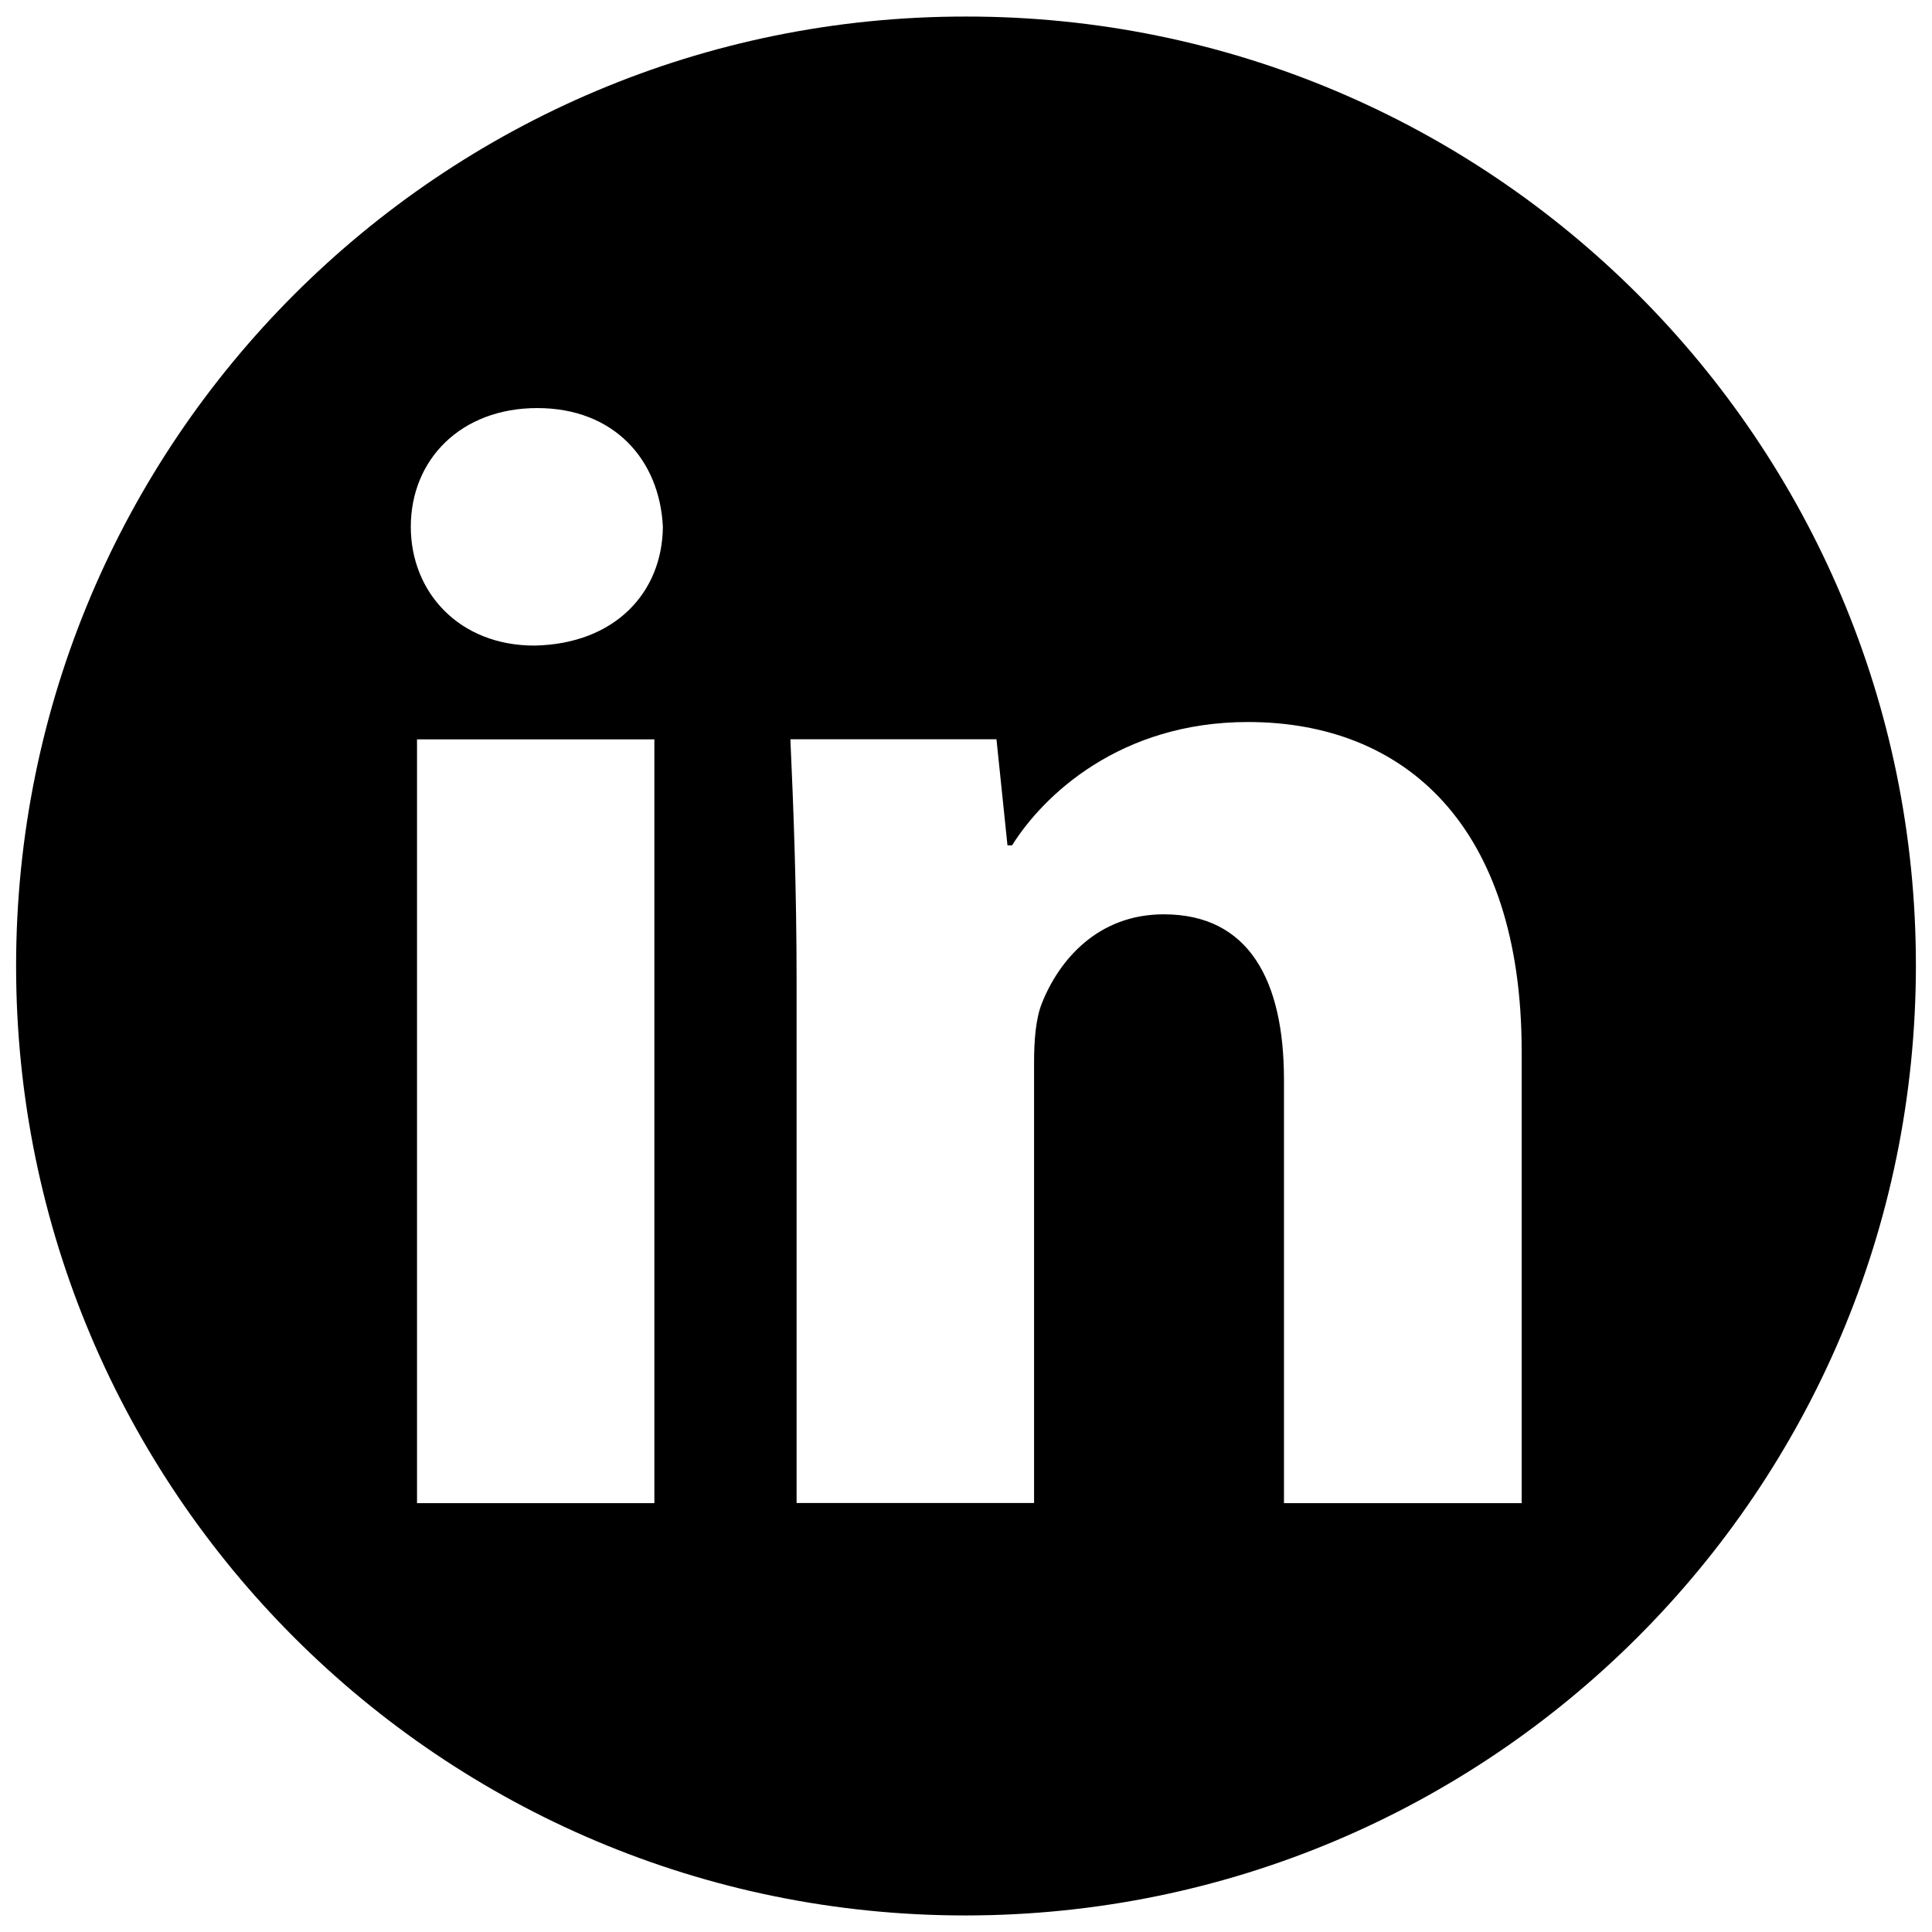
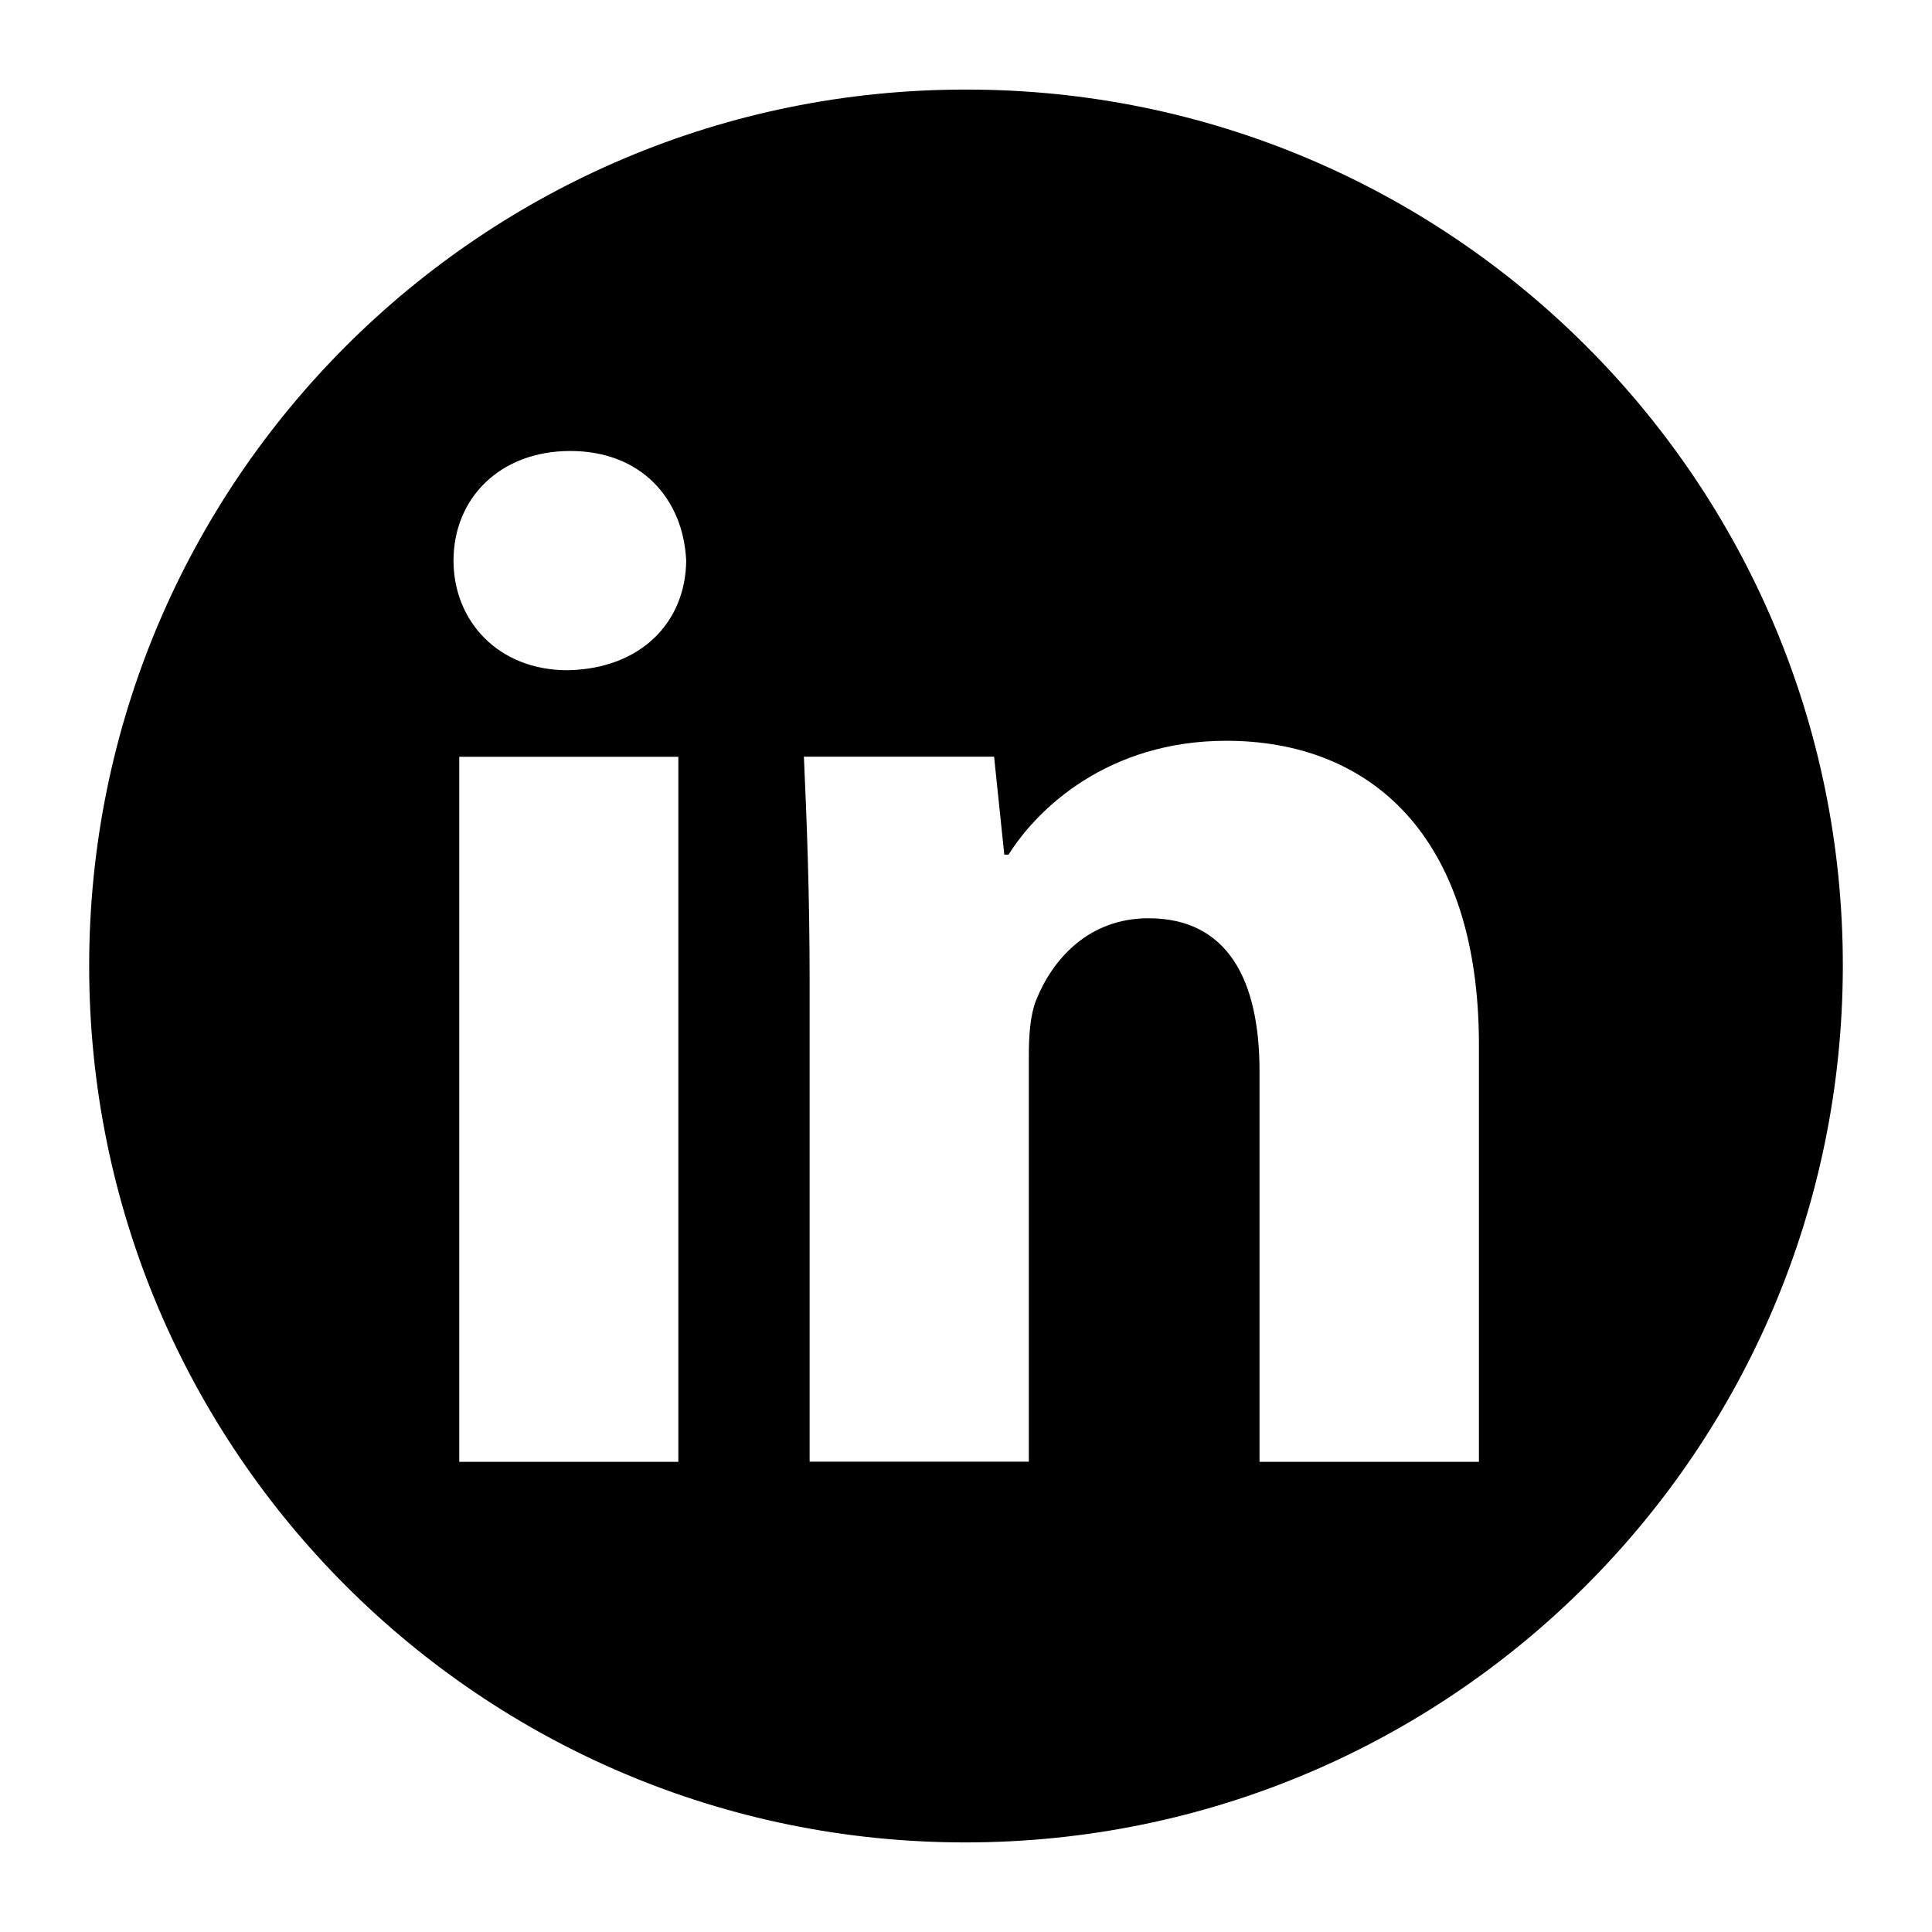
- <svg xmlns="http://www.w3.org/2000/svg" version="1.1" x="0px" y="0px" width="60px" height="60px" viewBox="0 0 60 60" enable-background="new 0 0 60 60" xml:space="preserve">
+ <svg xmlns="http://www.w3.org/2000/svg" version="1.1" id="Layer_1" x="0px" y="0px" width="65px" height="65px" viewBox="-2.5 -2.5 65 65" enable-background="new -2.5 -2.5 65 65" xml:space="preserve">
  <g>
-     <path d="M30 0.514C13.715 0.5 0.5 13.7 0.5 30S13.715 59.5 30 59.486S59.486 46.3 59.5 30S46.285 0.5 30 0.514z M20.322 46.681h-7.371v-23.72h7.371V46.681z M16.592 20.049c-2.328 0-3.834-1.653-3.834-3.689c0-2.086 1.551-3.687 3.928-3.687 c2.379 0 3.8 1.6 3.9 3.687C20.57 18.4 19.1 20 16.6 20.049z M47.242 46.681h-7.367V33.533 c0-3.057-1.07-5.138-3.734-5.138c-2.037 0-3.246 1.406-3.785 2.764c-0.193 0.482-0.242 1.165-0.242 1.84v13.678h-7.375V30.523 c0-2.959-0.096-5.435-0.193-7.565h6.4l0.342 3.295h0.143c0.971-1.551 3.35-3.83 7.326-3.83c4.852 0 8.5 3.2 8.5 10.23V46.681 z" />
+     <path d="M30,0.514C13.715,0.5,0.5,13.7,0.5,30S13.715,59.5,30,59.486S59.486,46.3,59.5,30S46.285,0.5,30,0.514z M20.322,46.682   h-7.371V22.961h7.371V46.682z M16.592,20.049c-2.328,0-3.834-1.653-3.834-3.689c0-2.086,1.551-3.687,3.928-3.687   c2.379,0,3.8,1.6,3.9,3.687C20.57,18.399,19.1,20,16.6,20.049H16.592z M47.242,46.682h-7.367V33.533   c0-3.058-1.07-5.139-3.734-5.139c-2.037,0-3.246,1.406-3.785,2.765c-0.192,0.481-0.242,1.165-0.242,1.84v13.678h-7.375V30.523   c0-2.96-0.096-5.436-0.193-7.565h6.399l0.343,3.295h0.144c0.971-1.551,3.35-3.83,7.325-3.83c4.853,0,8.5,3.2,8.5,10.229v14.029   H47.242z" />
  </g>
-   <g>
- </g>
-   <g>
- </g>
-   <g>
- </g>
-   <g>
- </g>
-   <g>
- </g>
-   <g>
- </g>
</svg>
